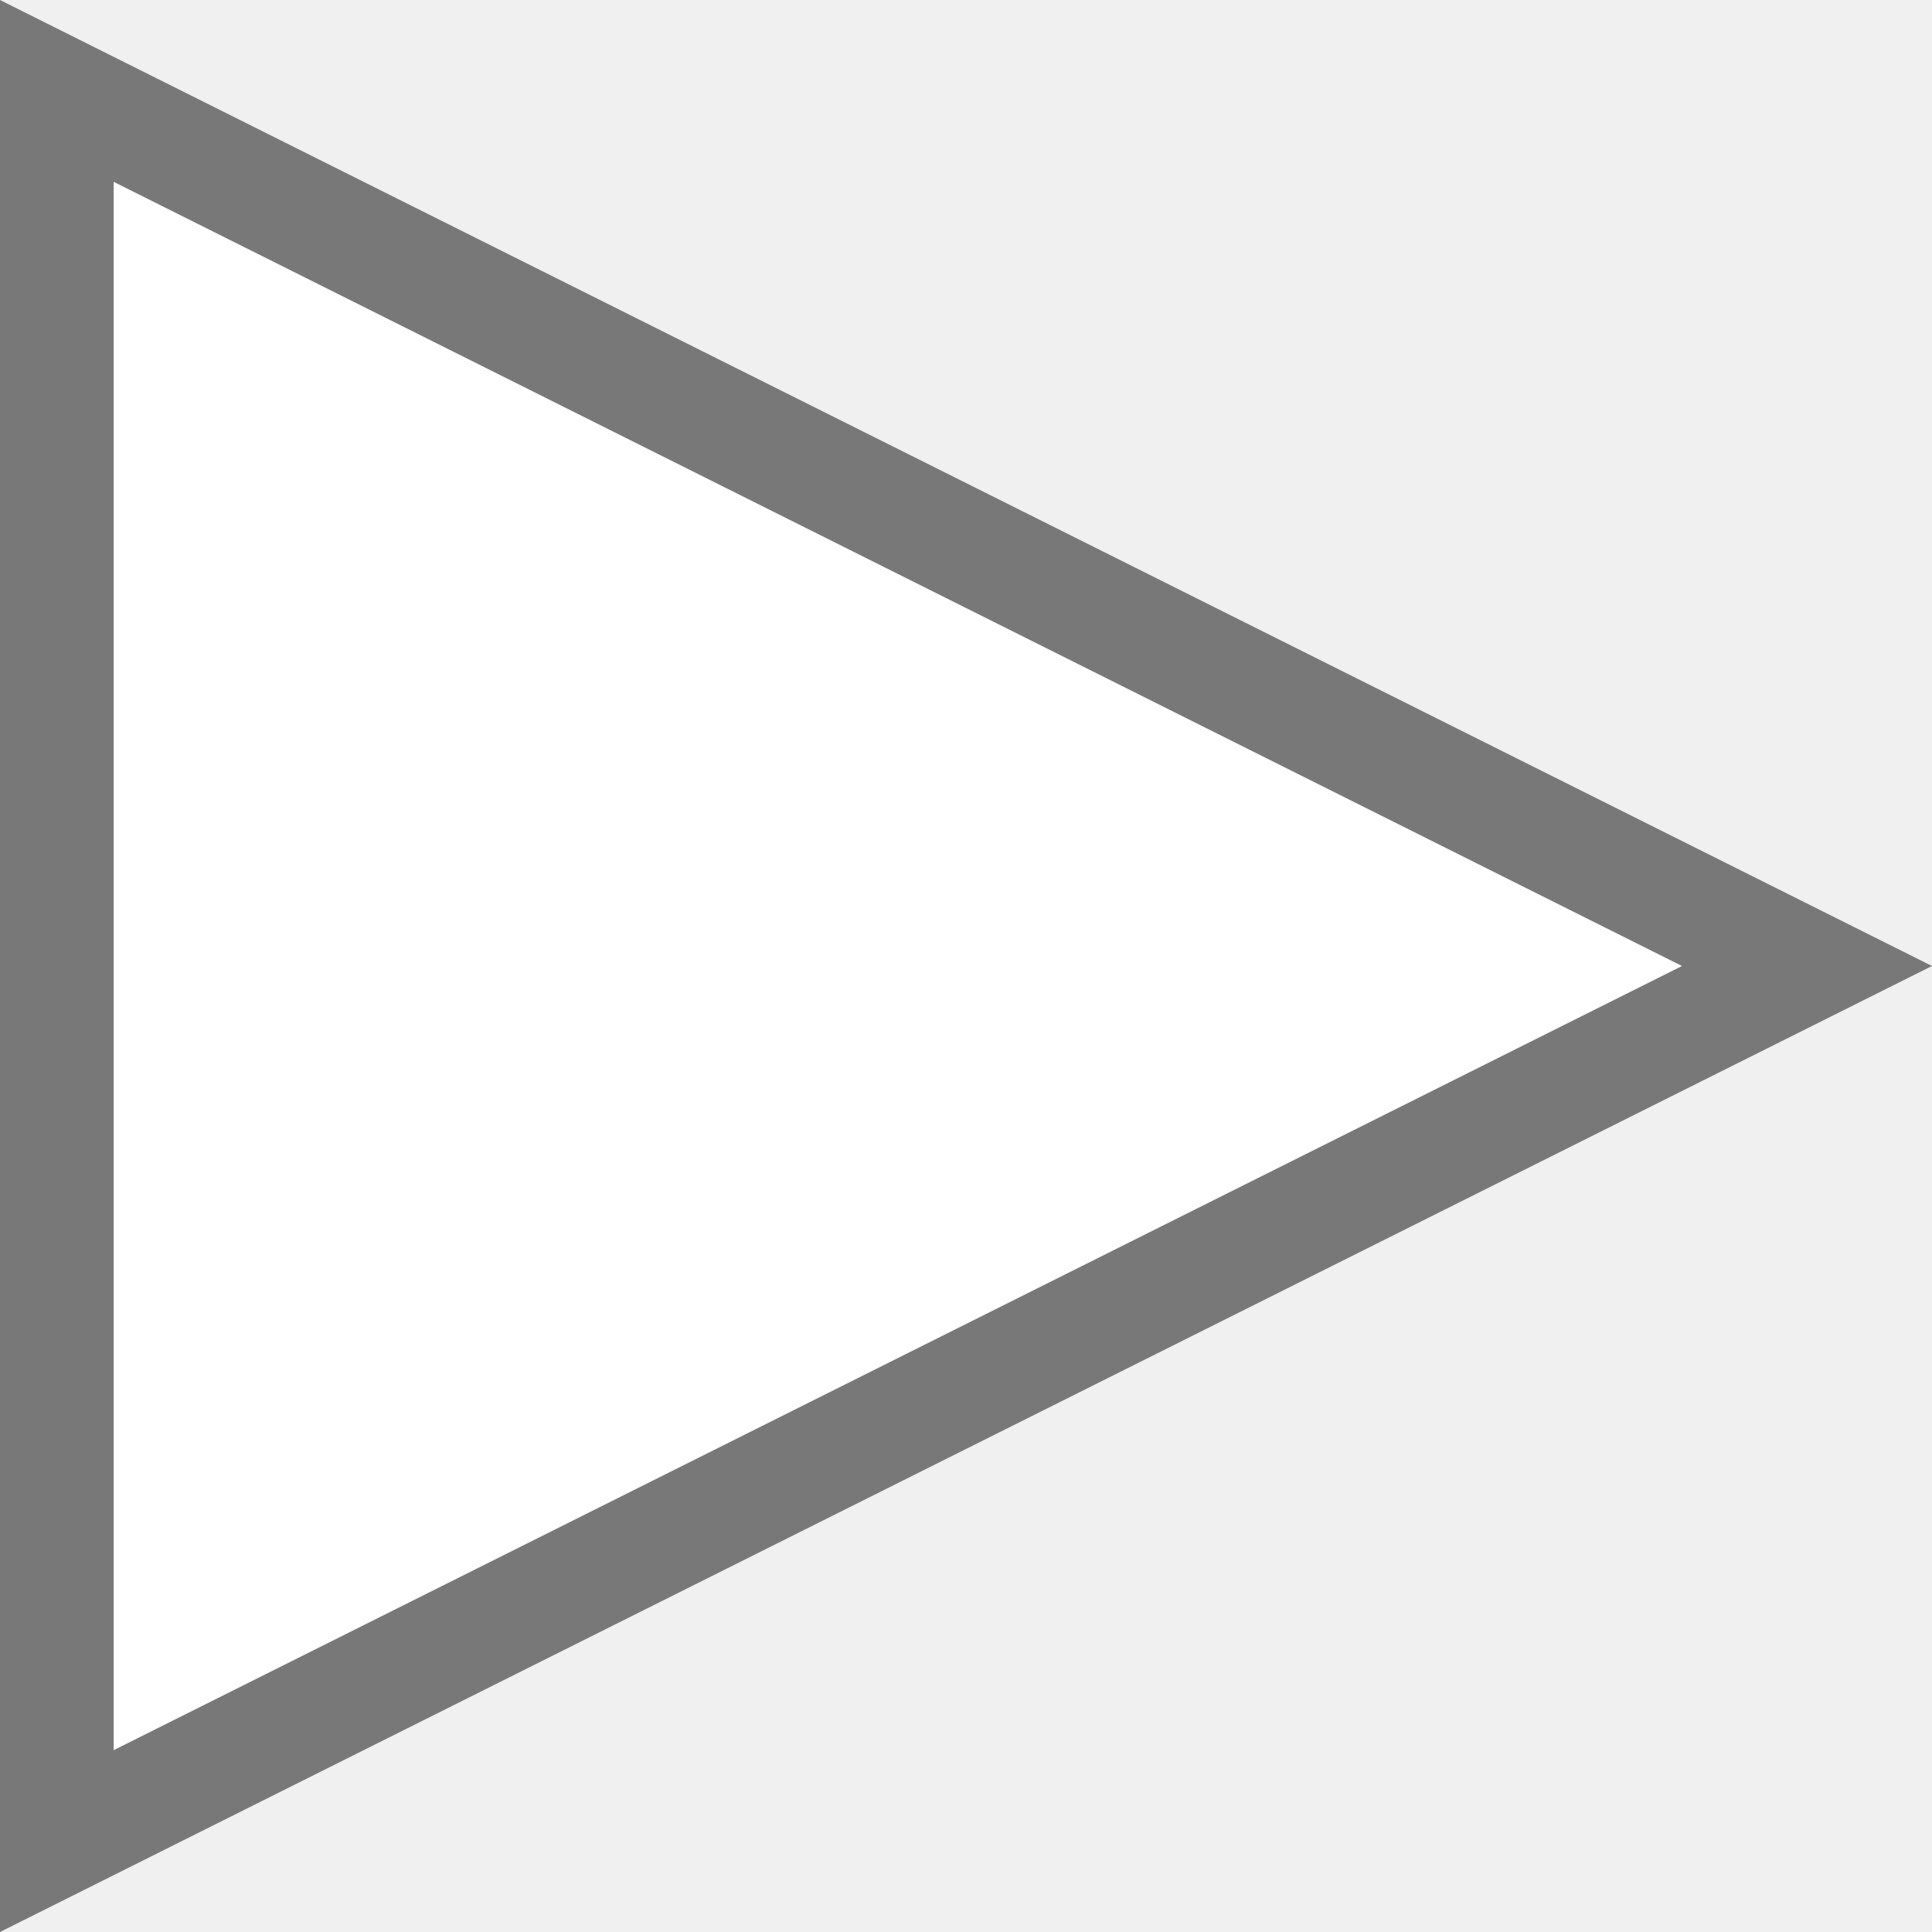
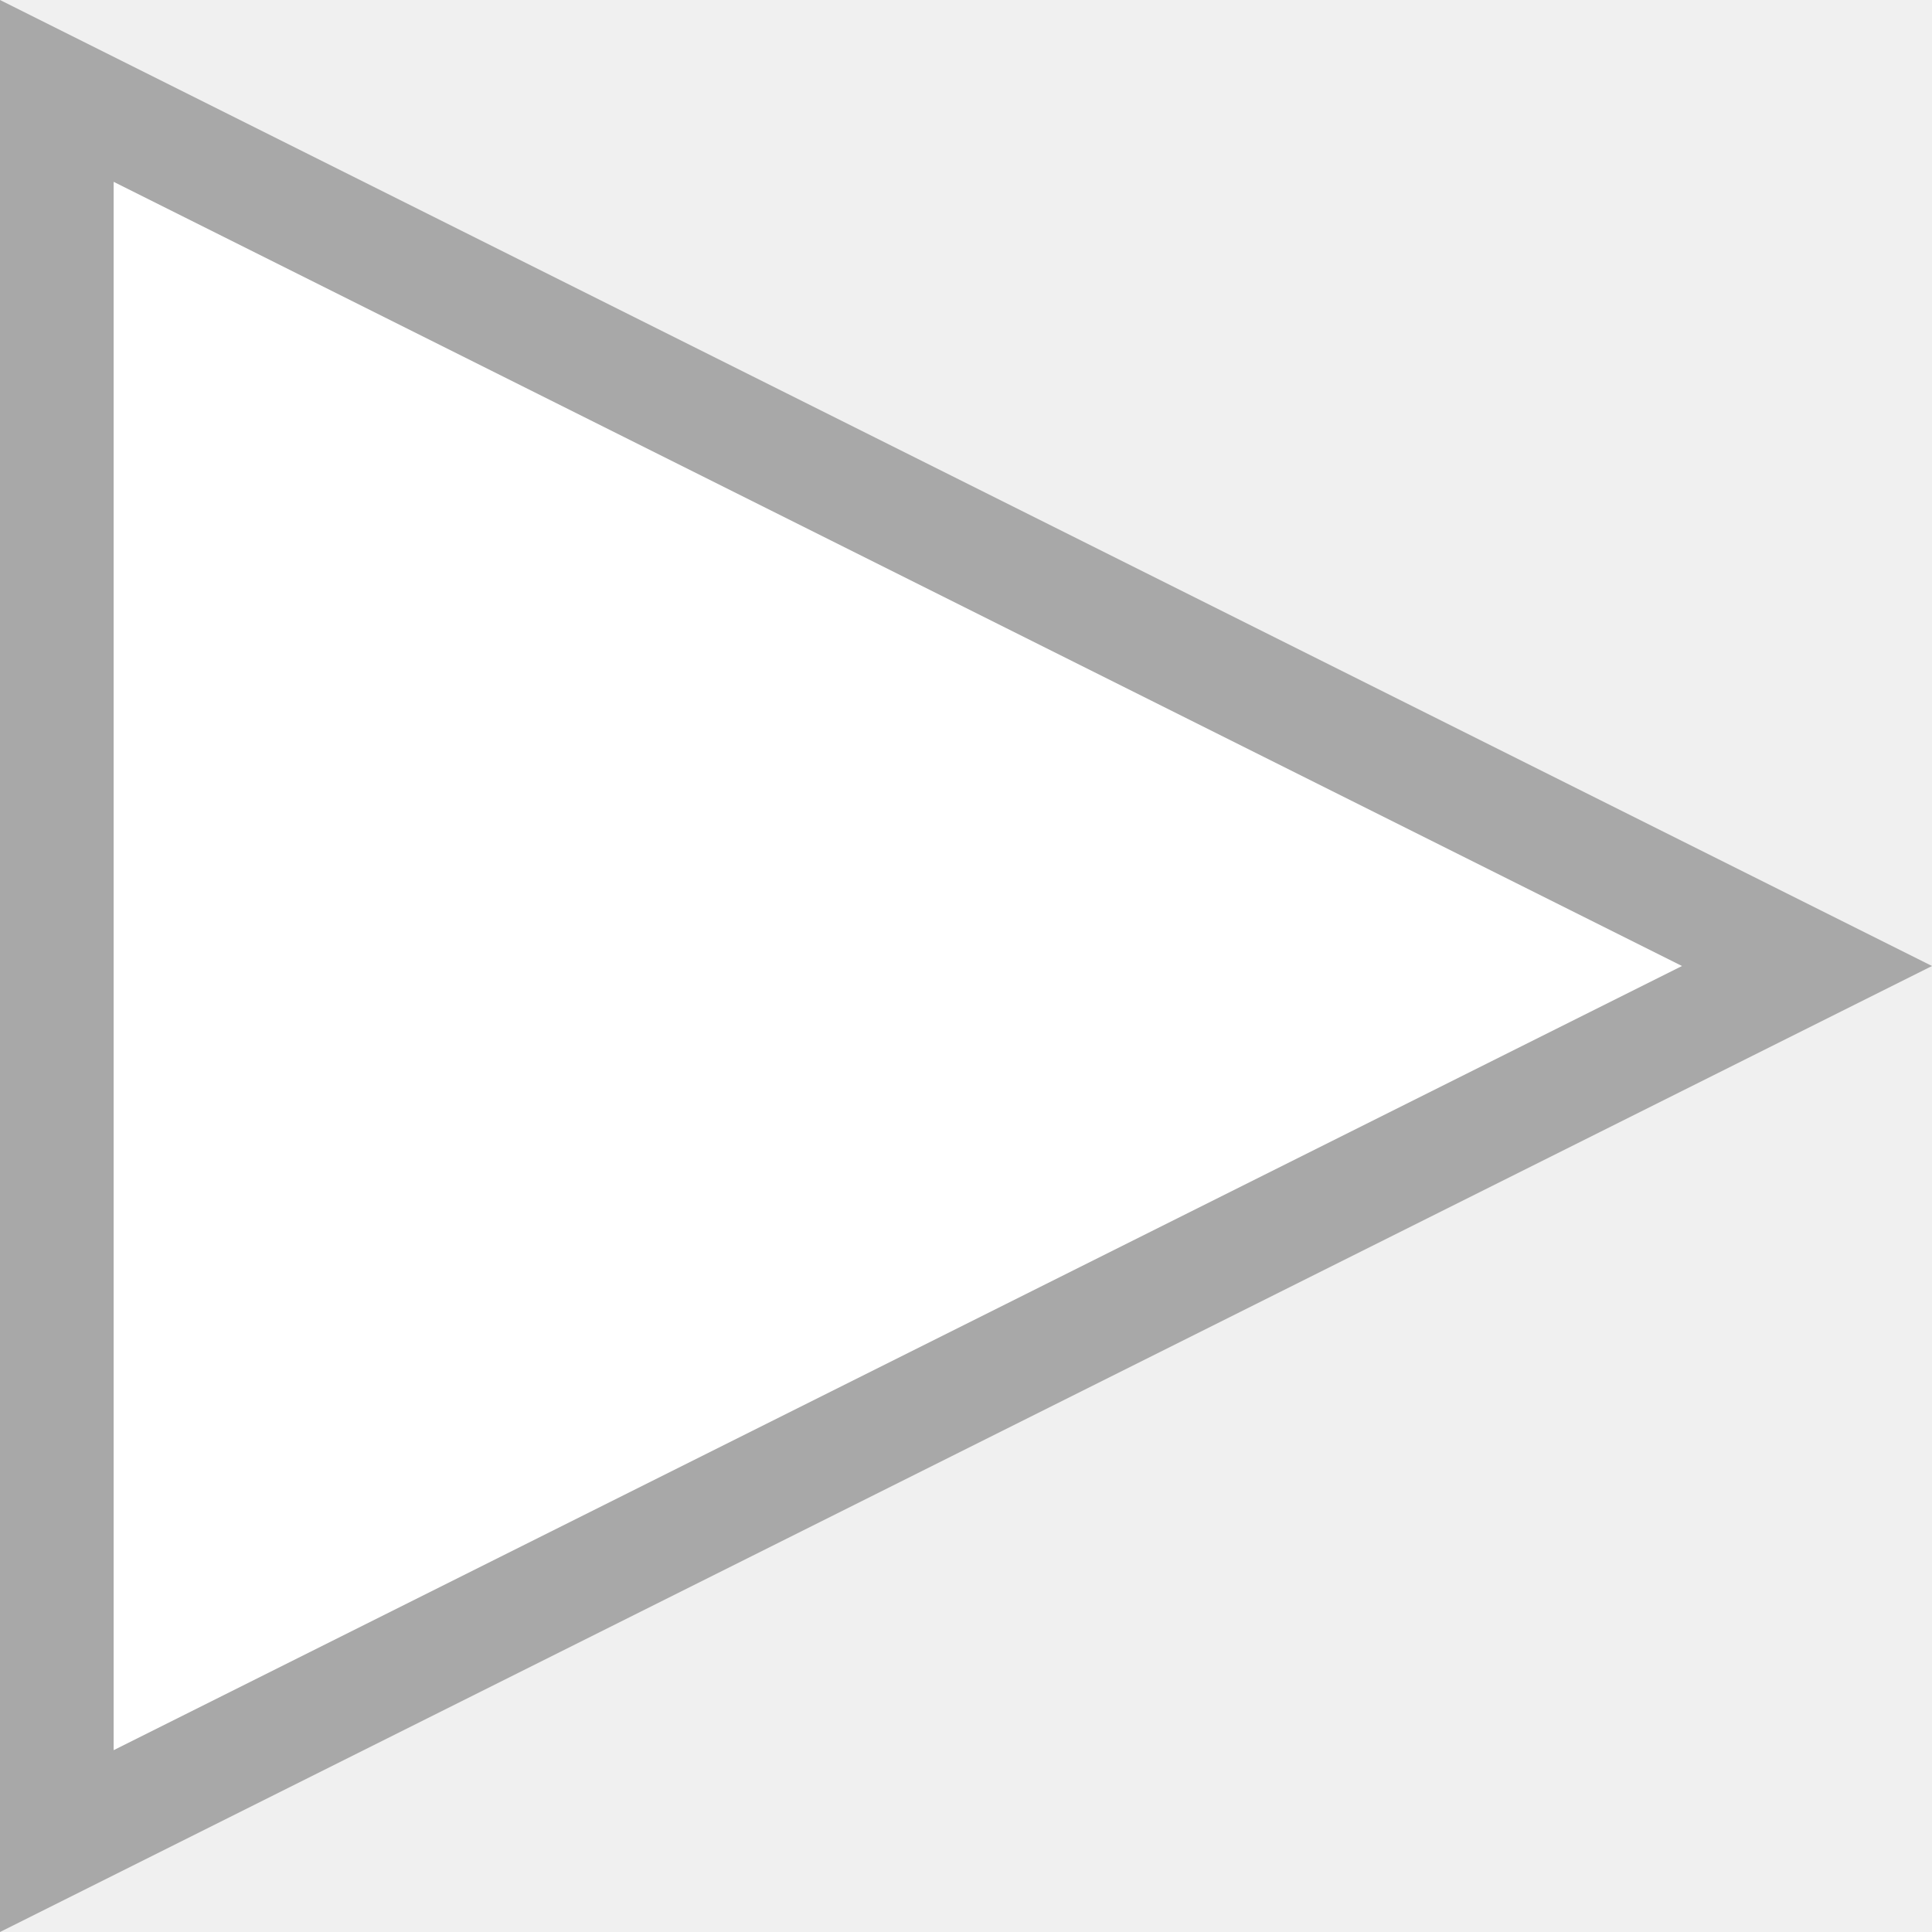
<svg xmlns="http://www.w3.org/2000/svg" width="100%" height="100%" viewBox="0 0 17 17" version="1.1" xml:space="preserve" style="fill-rule:evenodd;clip-rule:evenodd;stroke-linejoin:round;stroke-miterlimit:1.414;">
  <g>
-     <path id="path9" d="M17,8.5l-17,8.5l0,-17l17,8.5Z" style="fill-opacity:0.502;fill-rule:nonzero;" />
+     <path id="path9" d="M17,8.5l-17,8.5l0,-17l17,8.5Z" style="fill-opacity:0.302;fill-rule:nonzero;" />
    <path d="M1,15.4l13.8,-6.9l-13.8,-6.9l0,13.8Z" style="fill:#fff;" />
  </g>
</svg>
